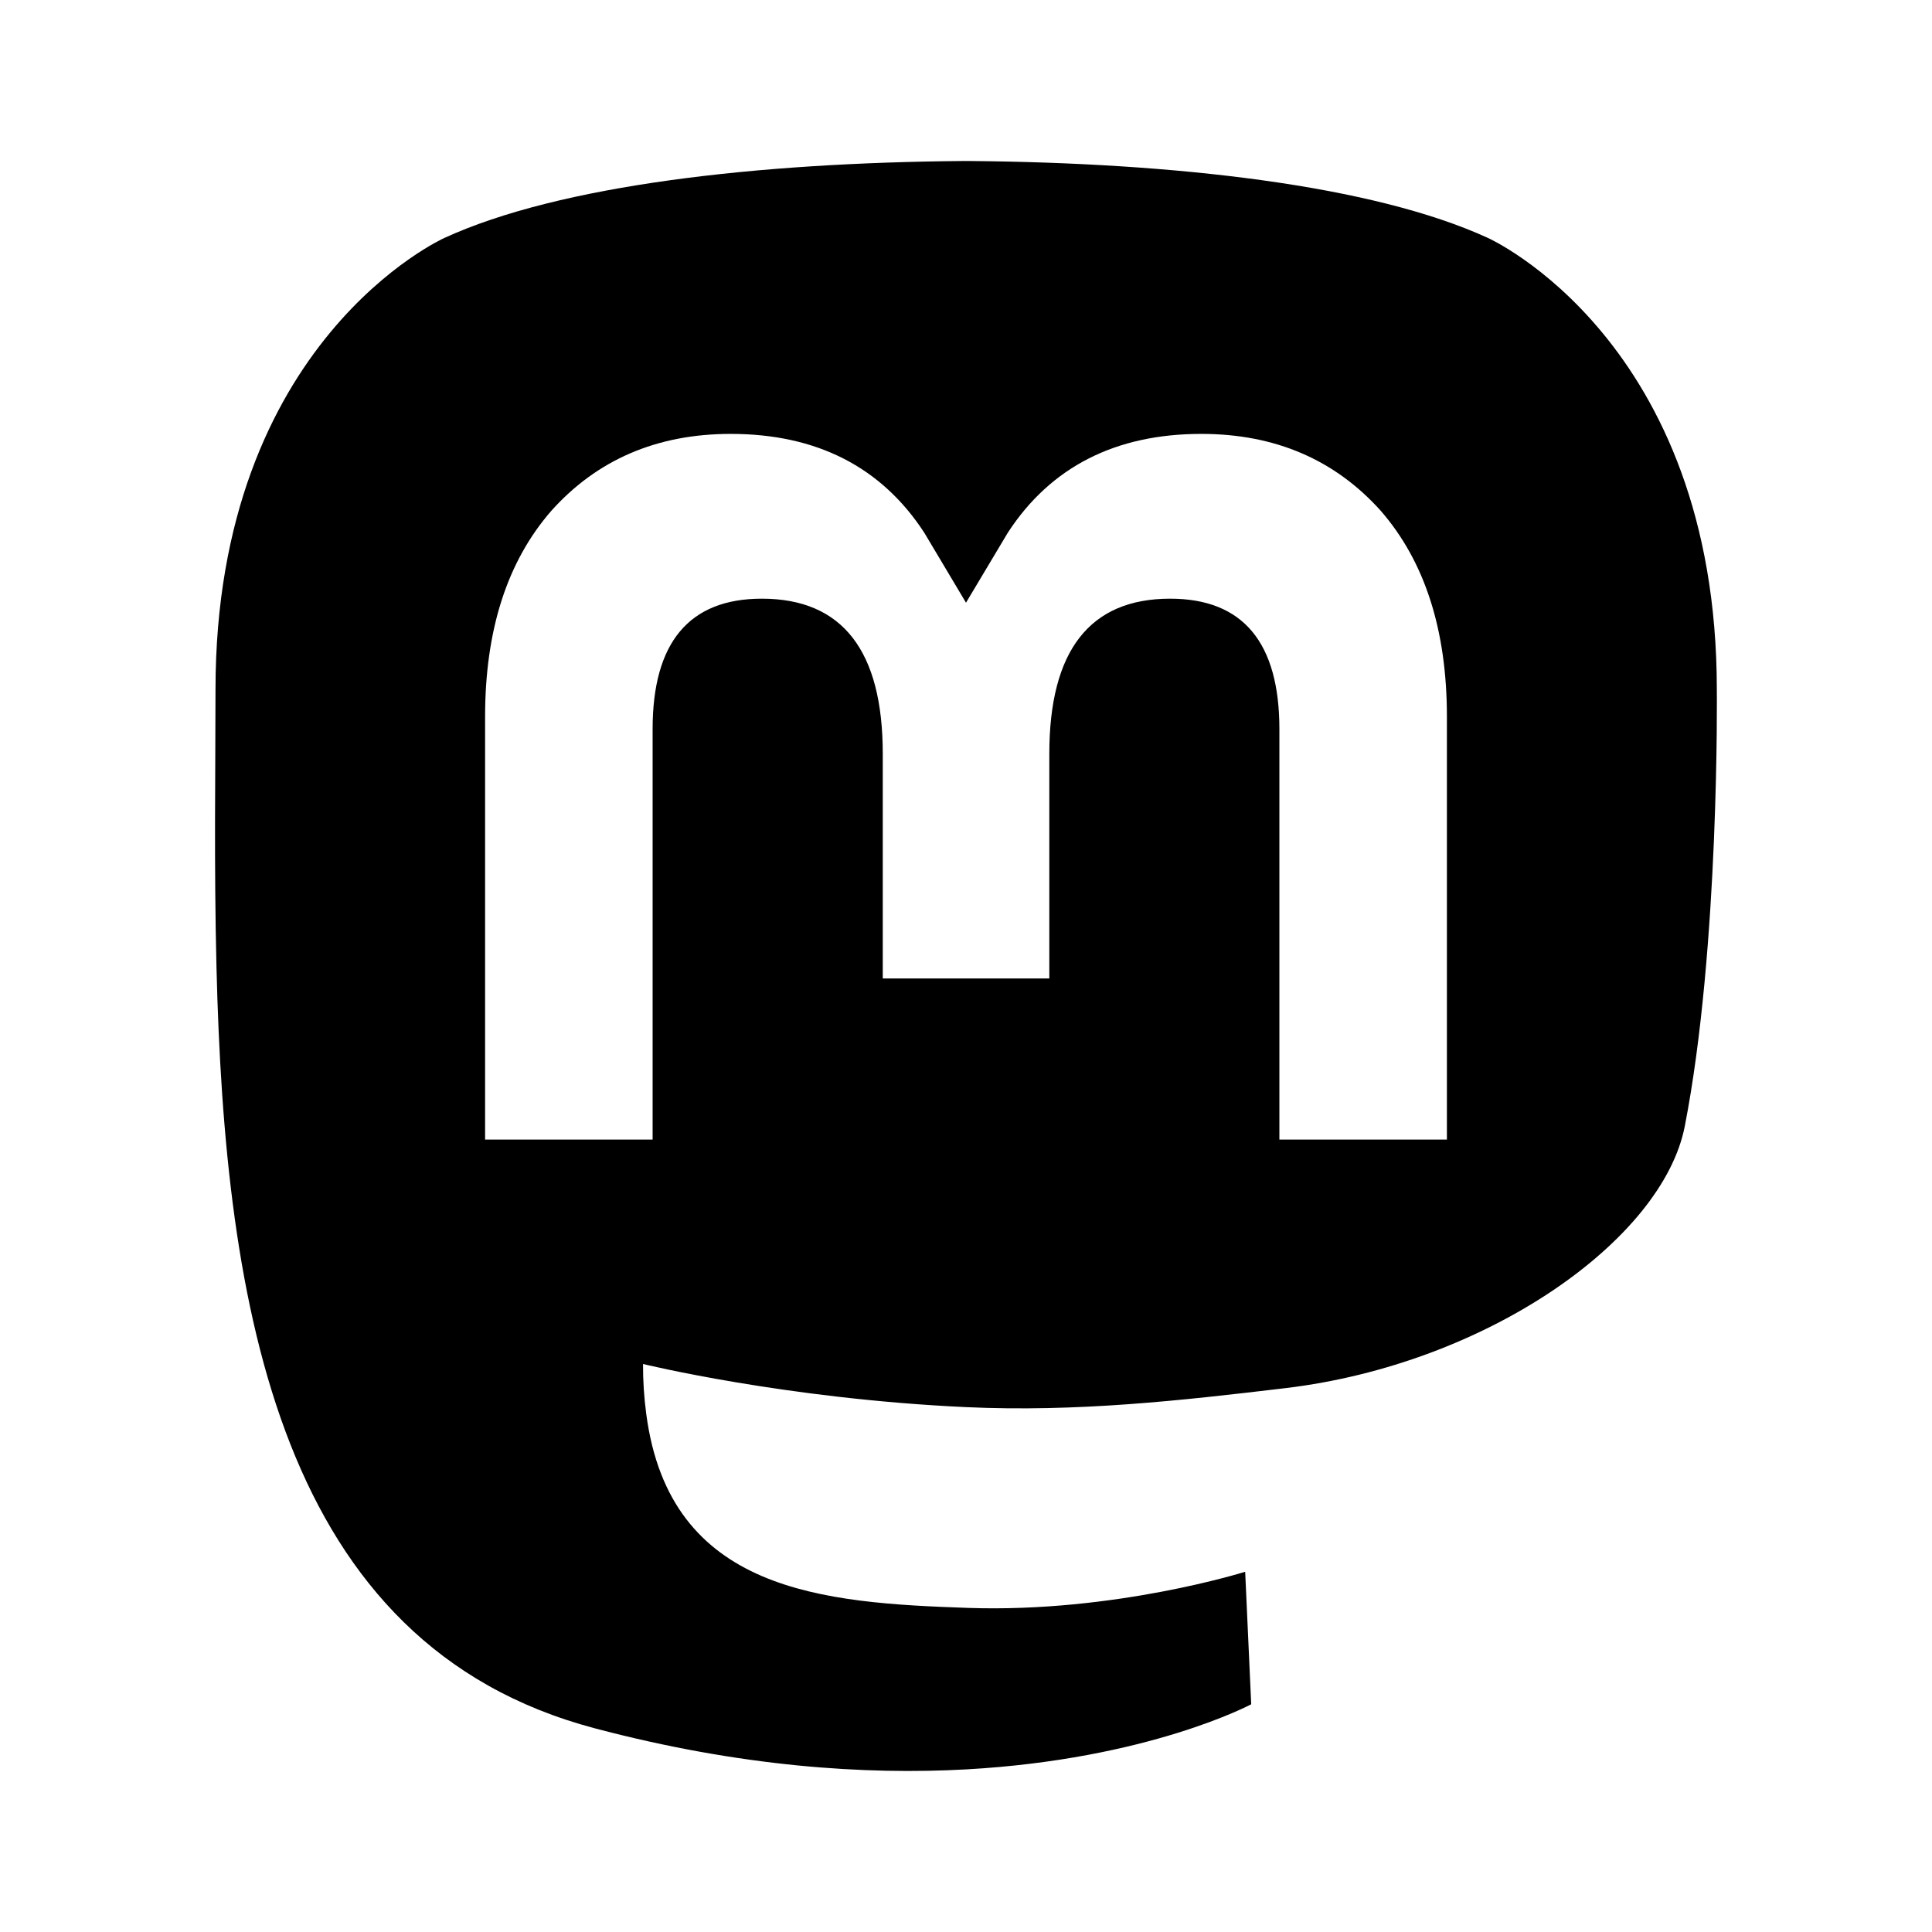
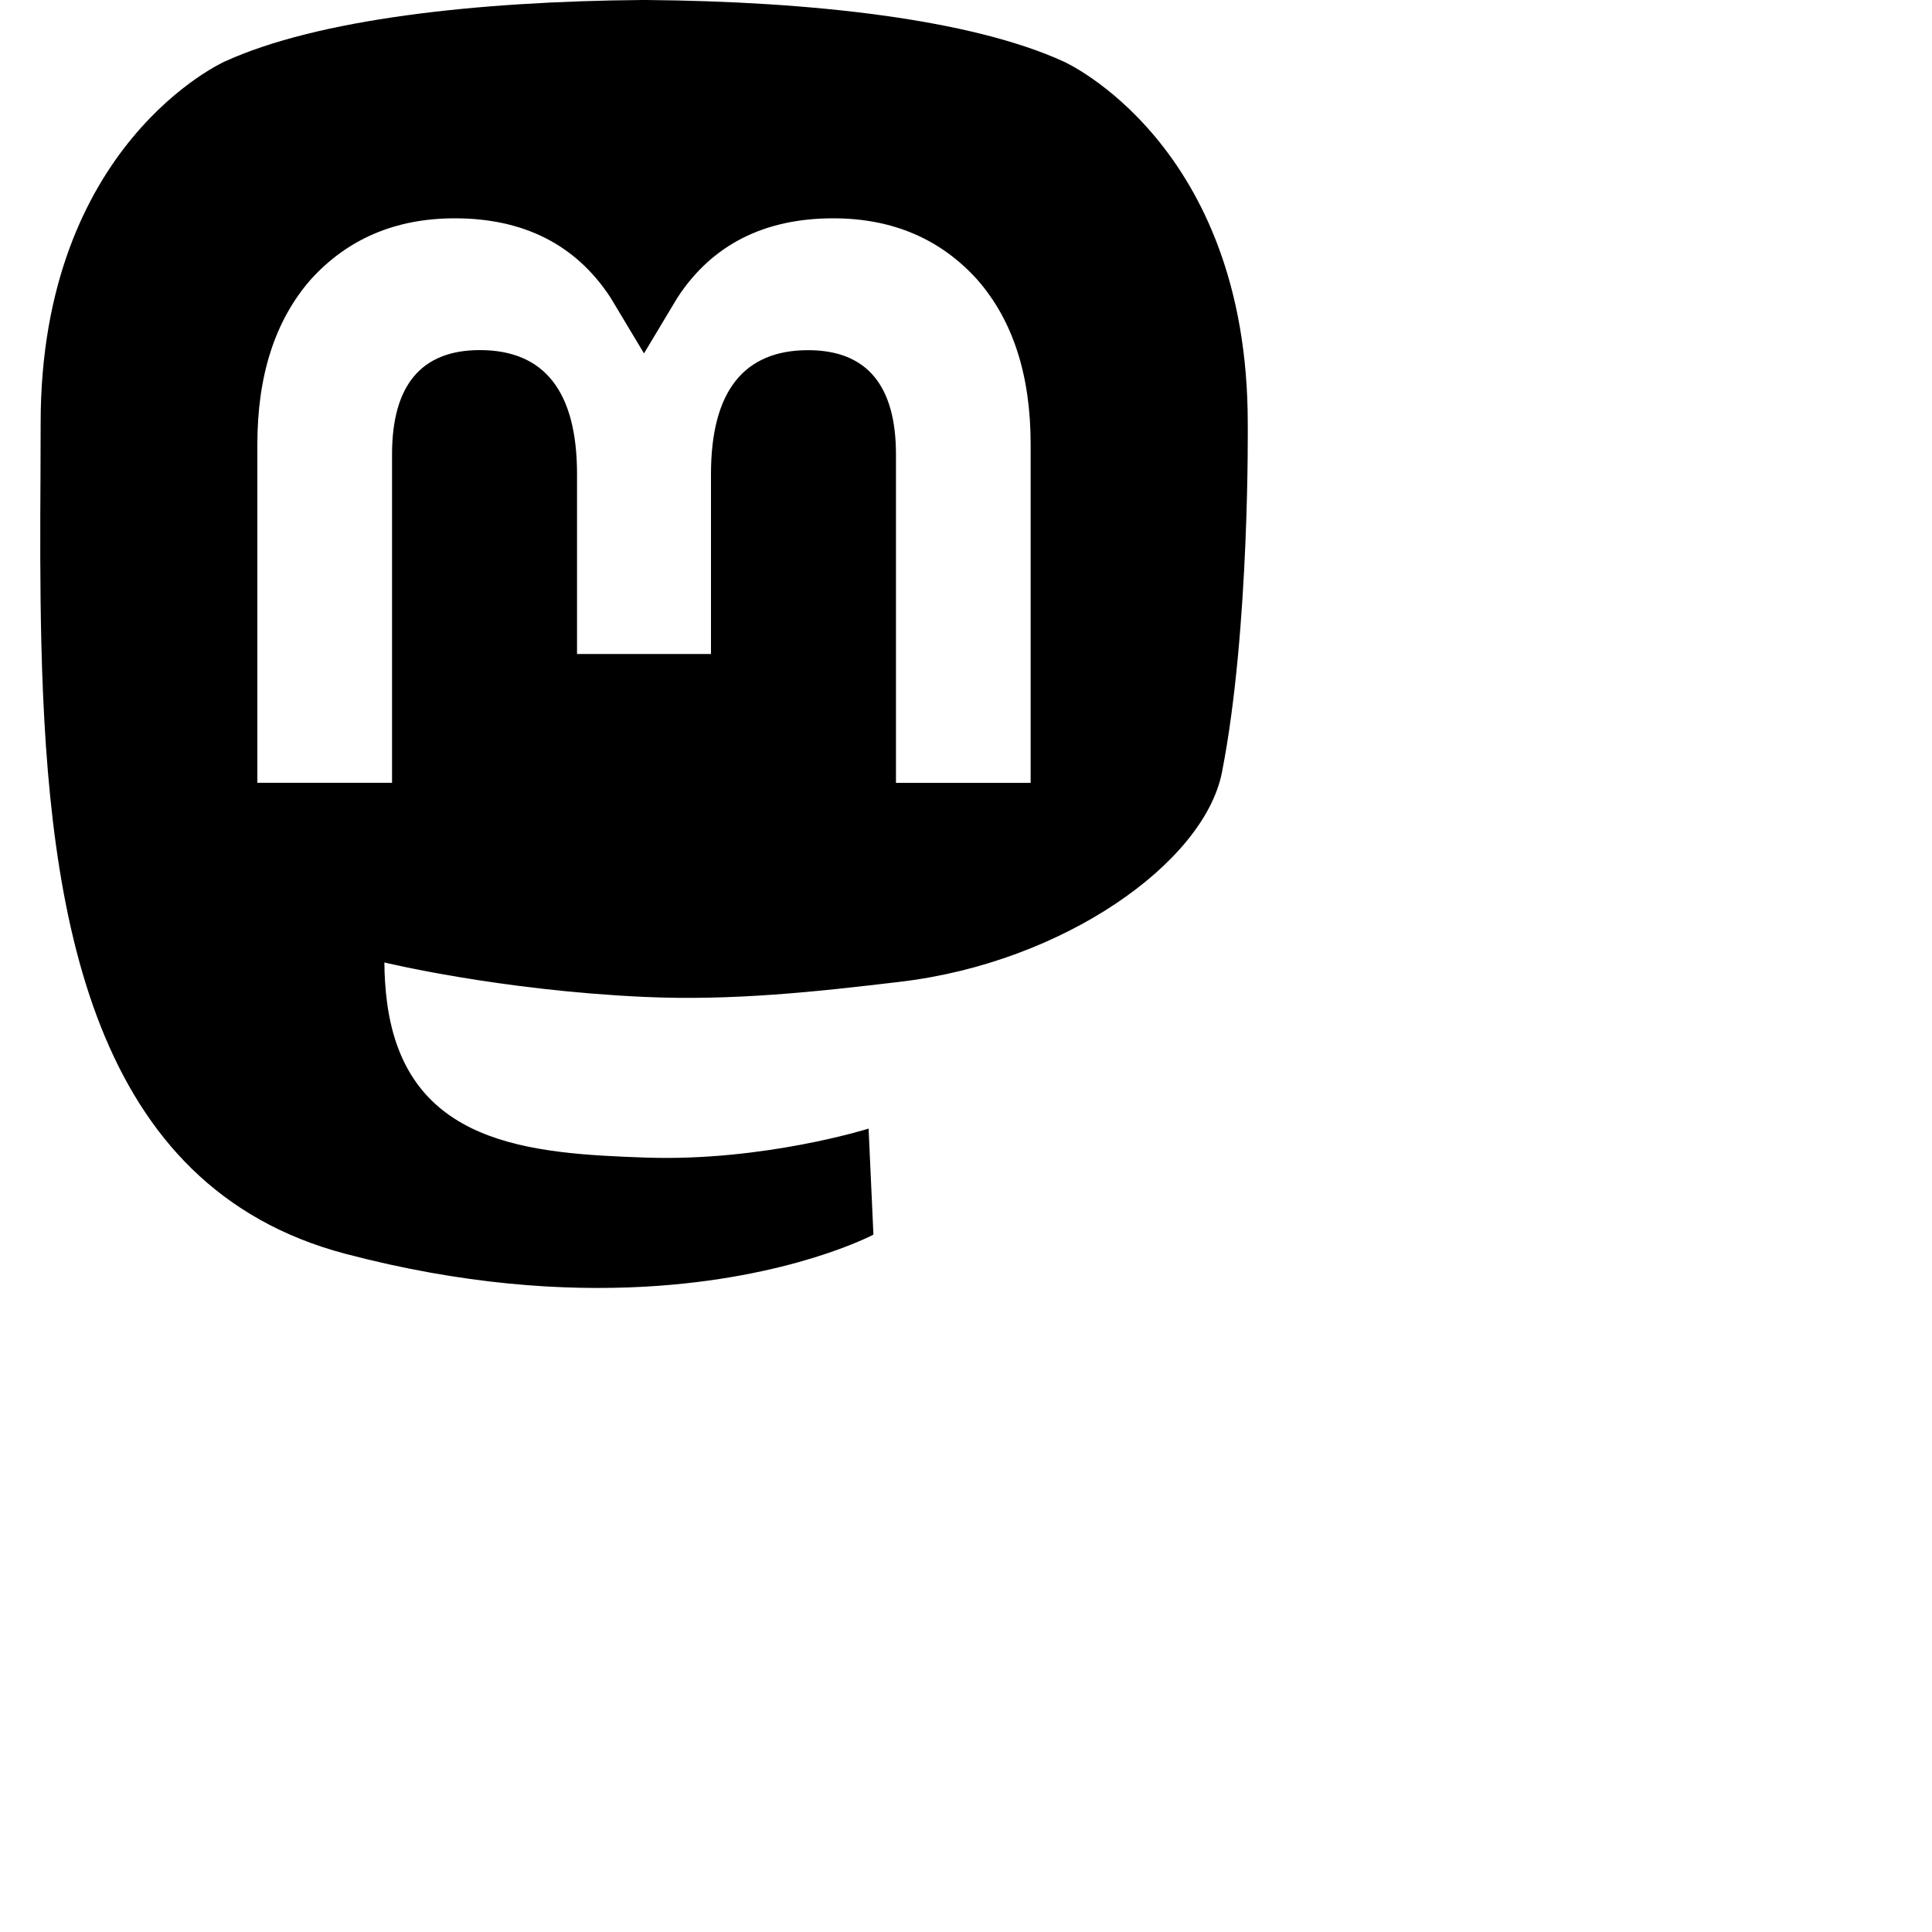
- <svg xmlns="http://www.w3.org/2000/svg" fill="#000000" width="800px" height="800px" viewBox="0 0 24 24" xml:space="preserve">
-   <path d="M21.327 8.566c0-4.339-2.843-5.61-2.843-5.61-1.433-.658-3.894-.935-6.451-.956h-.063c-2.557.021-5.016.298-6.45.956 0 0-2.843 1.272-2.843 5.61 0 .993-.019 2.181.012 3.441.103 4.243.778 8.425 4.701 9.463 1.809.479 3.362.579 4.612.51 2.268-.126 3.541-.809 3.541-.809l-.075-1.646s-1.621.511-3.441.449c-1.804-.062-3.707-.194-3.999-2.409a4.523 4.523 0 0 1-.04-.621s1.77.433 4.014.536c1.372.063 2.658-.08 3.965-.236 2.506-.299 4.688-1.843 4.962-3.254.434-2.223.398-5.424.398-5.424zm-3.353 5.59h-2.081V9.057c0-1.075-.452-1.62-1.357-1.62-1 0-1.501.647-1.501 1.927v2.791h-2.069V9.364c0-1.28-.501-1.927-1.502-1.927-.905 0-1.357.546-1.357 1.62v5.099H6.026V8.903c0-1.074.273-1.927.823-2.558.566-.631 1.307-.955 2.228-.955 1.065 0 1.872.409 2.405 1.228l.518.869.519-.869c.533-.819 1.34-1.228 2.405-1.228.92 0 1.662.324 2.228.955.549.631.822 1.484.822 2.558v5.253z" />
+ <svg xmlns="http://www.w3.org/2000/svg" width="24" height="24" fill="currentColor" class="bi bi-mastodon" viewBox="0 0 24 24">
+   <path d="M11.19 12.195c2.016-.24 3.77-1.475 3.99-2.603.348-1.778.32-4.339.32-4.339 0-3.47-2.286-4.488-2.286-4.488C12.062.238 10.083.017 8.027 0h-.05C5.92.017 3.942.238 2.79.765c0 0-2.285 1.017-2.285 4.488l-.002.662c-.004.64-.007 1.35.011 2.091.083 3.394.626 6.74 3.78 7.57 1.454.383 2.703.463 3.709.408 1.823-.1 2.847-.647 2.847-.647l-.06-1.317s-1.303.41-2.767.36c-1.45-.05-2.98-.156-3.215-1.928a4 4 0 0 1-.033-.496s1.424.346 3.228.428c1.103.05 2.137-.064 3.188-.189zm1.613-2.47H11.13v-4.08c0-.859-.364-1.295-1.091-1.295-.804 0-1.207.517-1.207 1.541v2.233H7.168V5.89c0-1.024-.403-1.541-1.207-1.541-.727 0-1.091.436-1.091 1.296v4.079H3.197V5.522q0-1.288.66-2.046c.456-.505 1.052-.764 1.793-.764.856 0 1.504.328 1.933.983L8 4.39l.417-.695c.429-.655 1.077-.983 1.934-.983.74 0 1.336.259 1.791.764q.662.757.661 2.046z" />
</svg>
